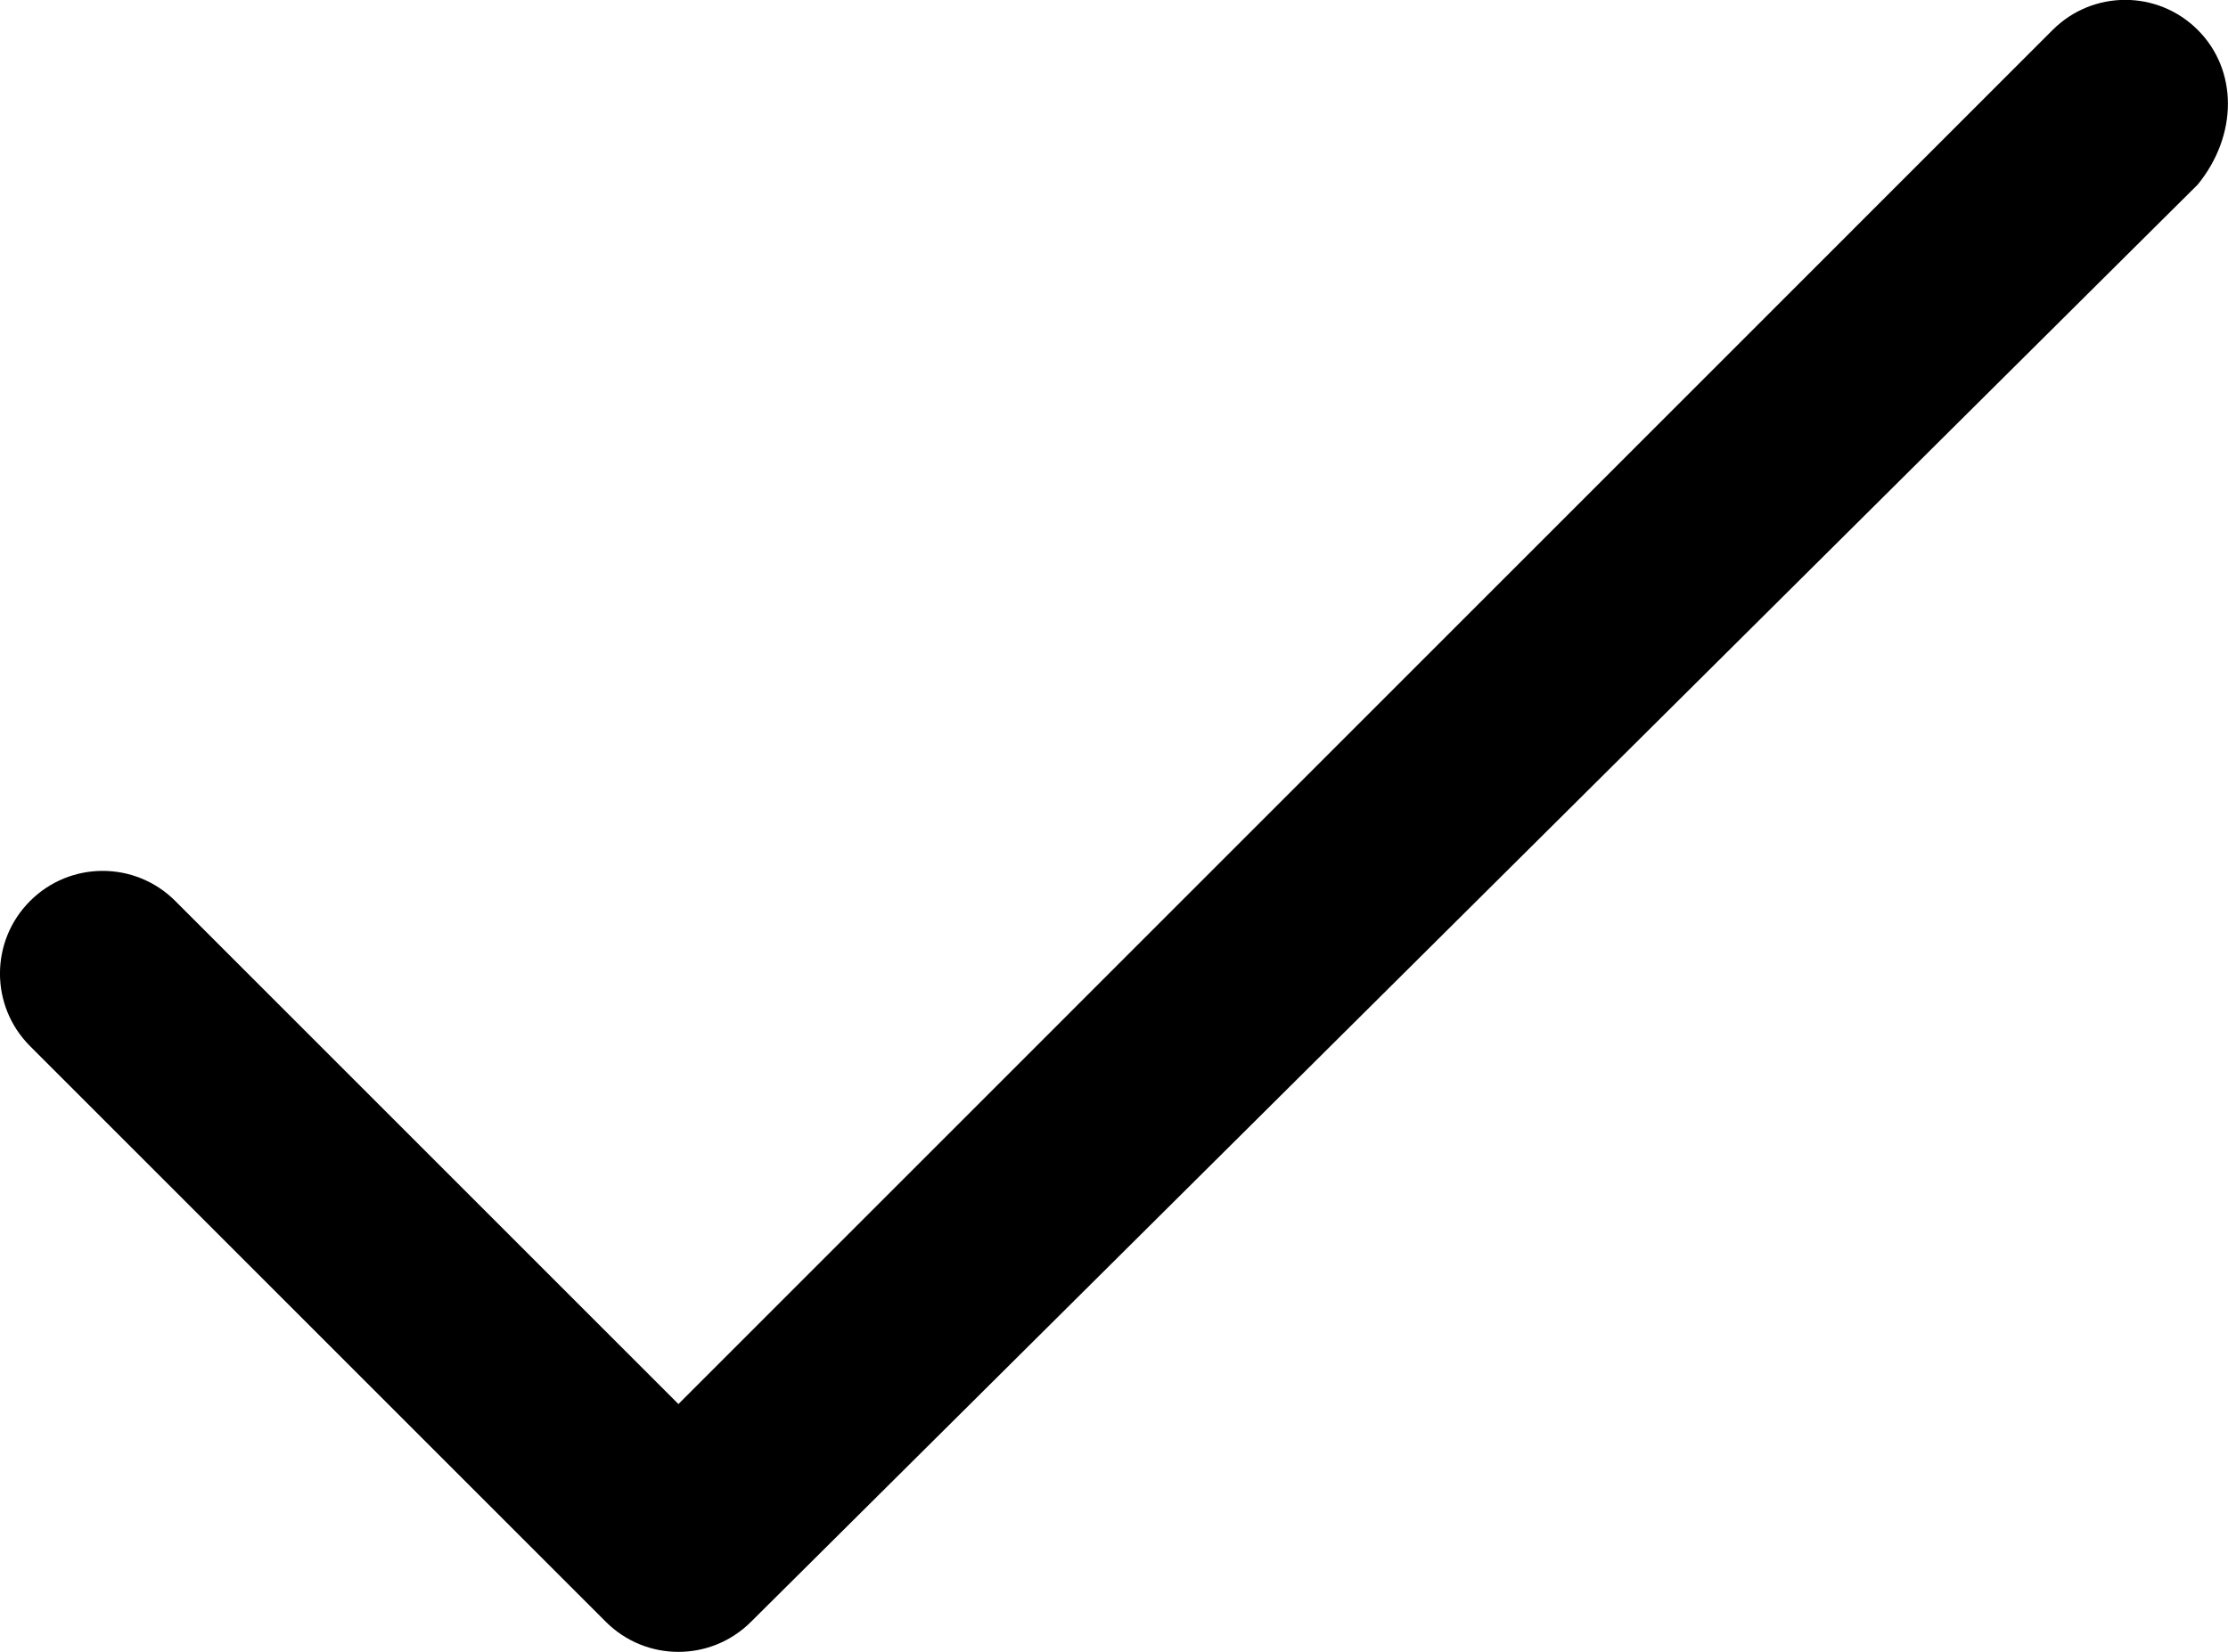
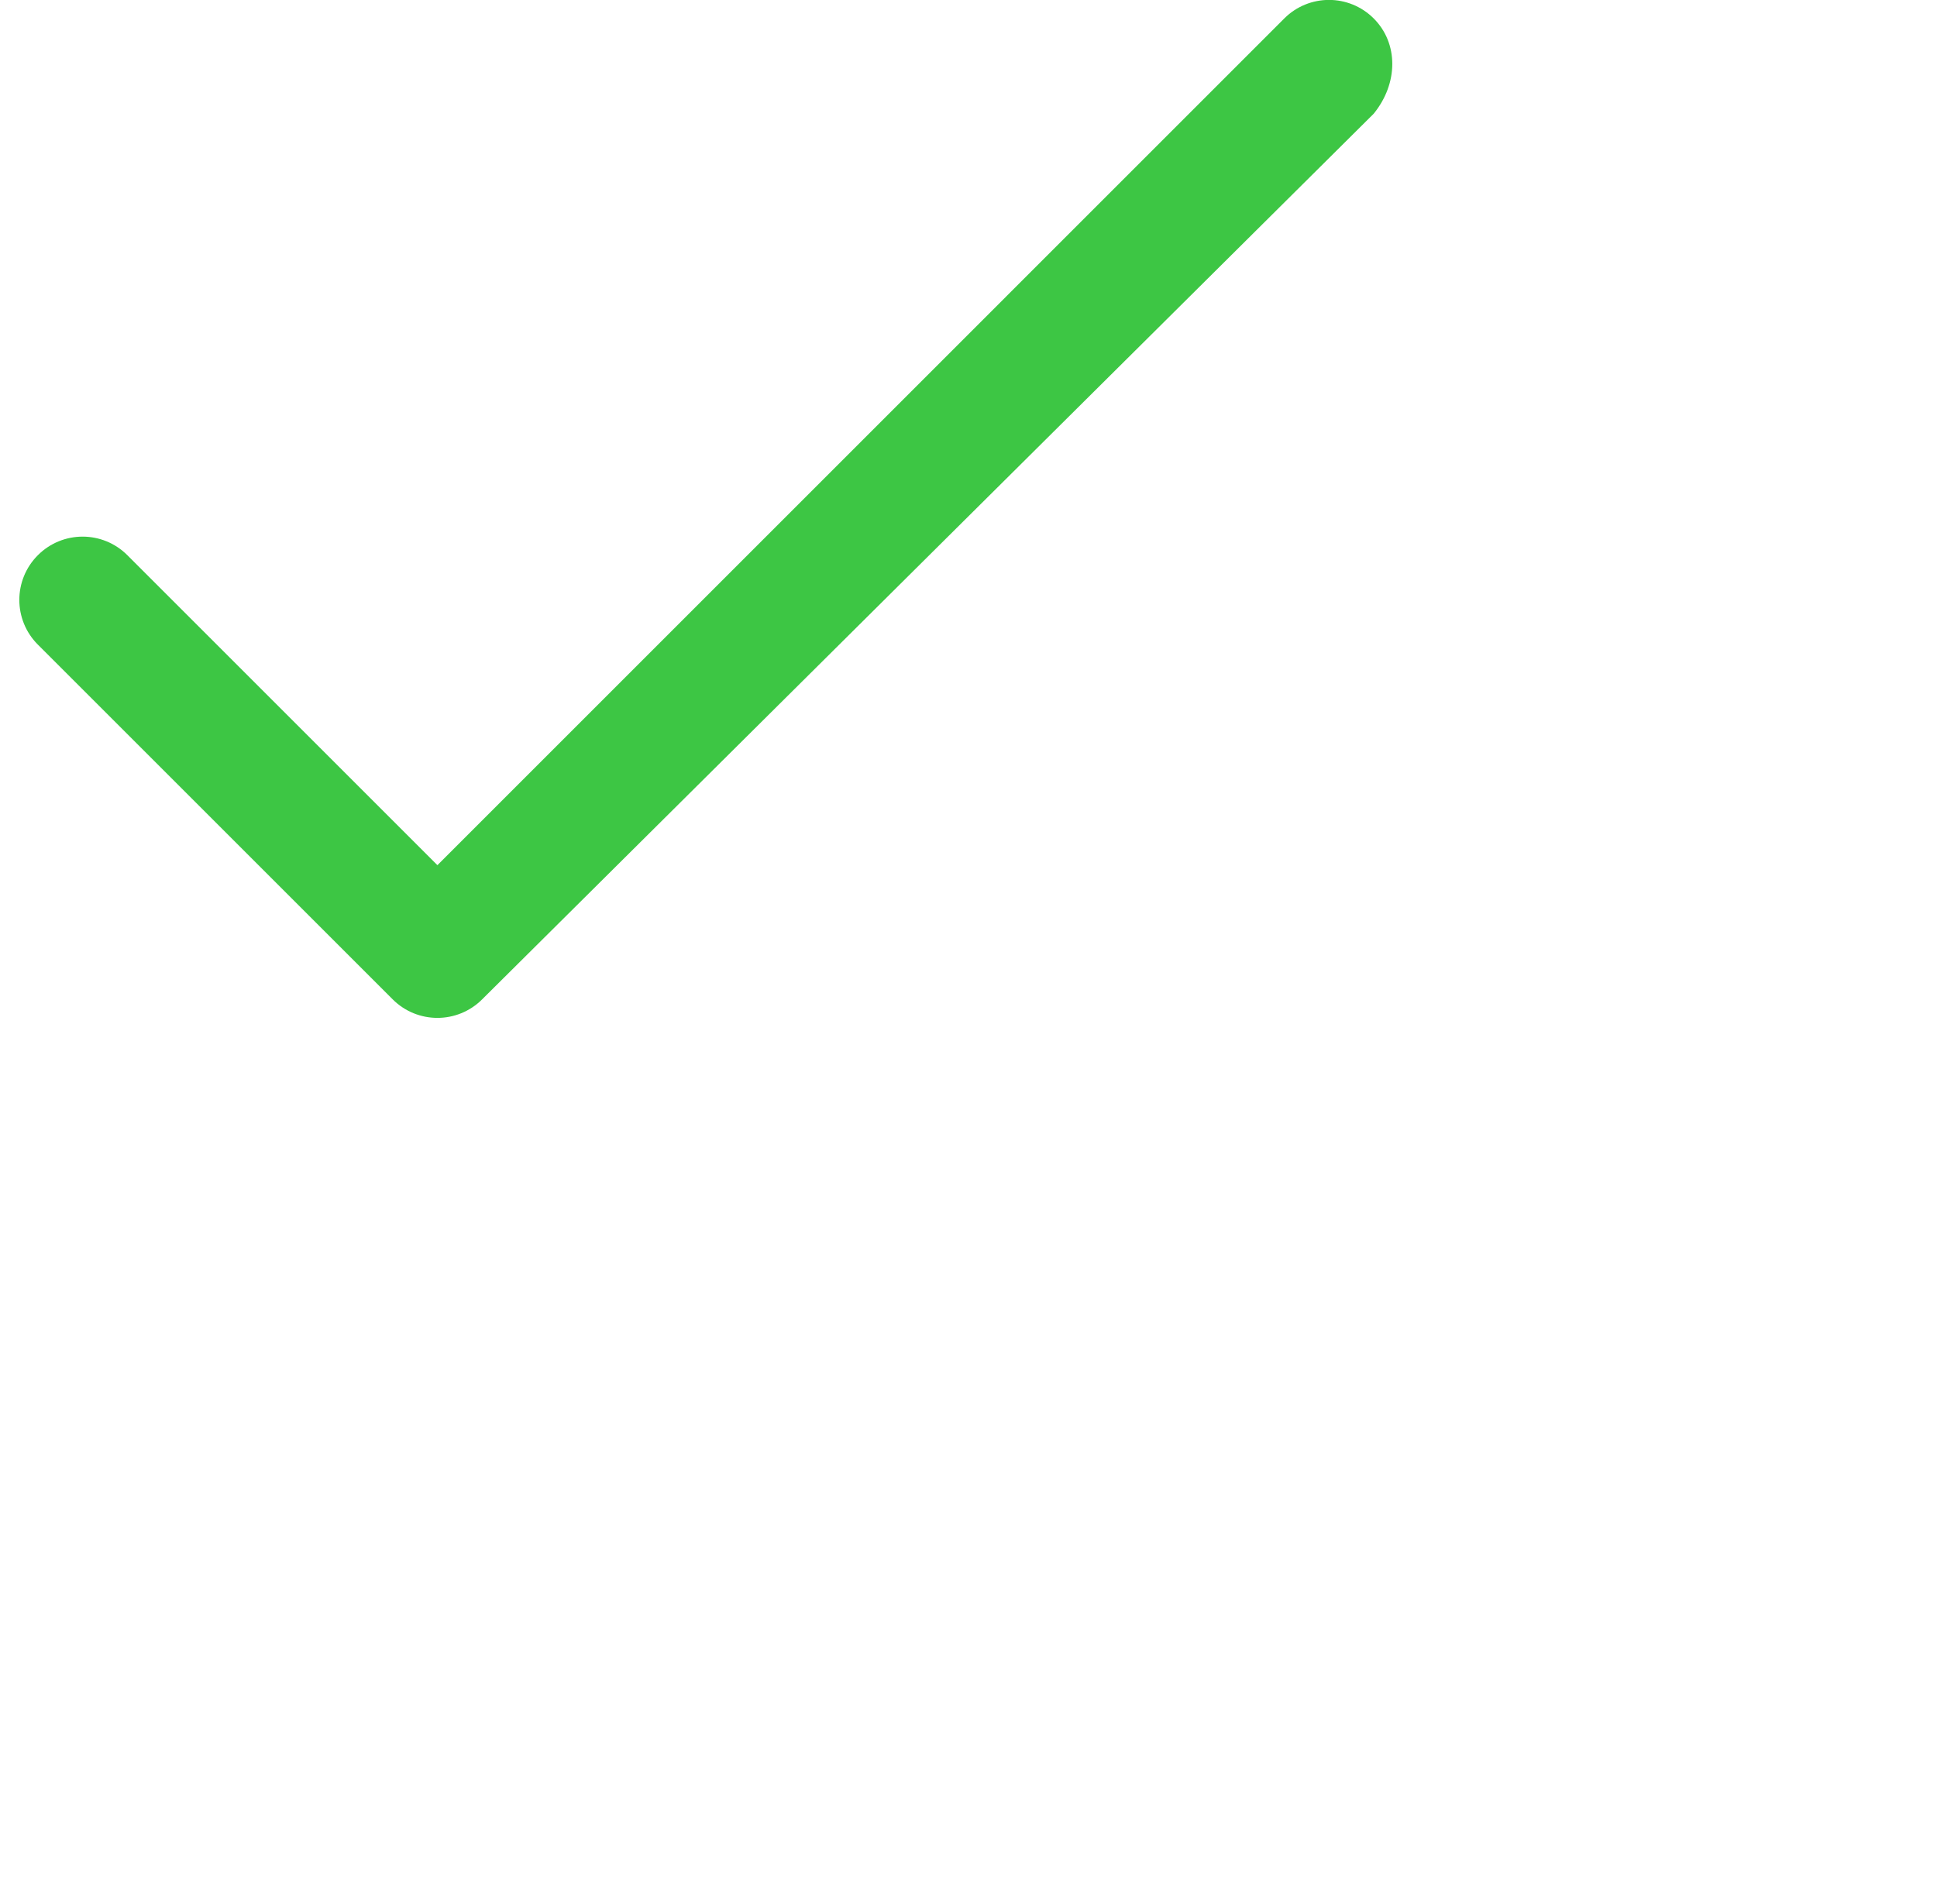
- <svg xmlns="http://www.w3.org/2000/svg" version="1.0" id="Layer_1" x="0px" y="0px" width="21.698px" height="16.09px" viewBox="-82.357 4.875 21.698 16.09" enable-background="new -82.357 4.875 21.698 16.09" xml:space="preserve">
-   <path d="M-60.953,5.167c-0.391-0.391-1.023-0.391-1.414,0L-75.75,18.551l-4.9-4.9c-0.391-0.391-1.023-0.391-1.414,0 s-0.391,1.023,0,1.414l5.607,5.607c0.195,0.195,0.451,0.293,0.707,0.293s0.512-0.098,0.707-0.293l14.09-14.0 C-60.562,6.191-60.562,5.558-60.953,5.167z" />
+ <svg xmlns="http://www.w3.org/2000/svg" version="1.0" id="Layer_1" x="0px" y="0px" width="35.698px" height="35.09px" viewBox="-82.357 4.875 30 30.09" enable-background="new -82.357 4.875 21.698 16.09" xml:space="preserve">
+   <path fill="#3dc644" d="M-60.953,5.167c-0.391-0.391-1.023-0.391-1.414,0L-75.75,18.551l-4.9-4.9c-0.391-0.391-1.023-0.391-1.414,0 s-0.391,1.023,0,1.414l5.607,5.607c0.195,0.195,0.451,0.293,0.707,0.293s0.512-0.098,0.707-0.293l14.09-14.0 C-60.562,6.191-60.562,5.558-60.953,5.167z" />
</svg>
